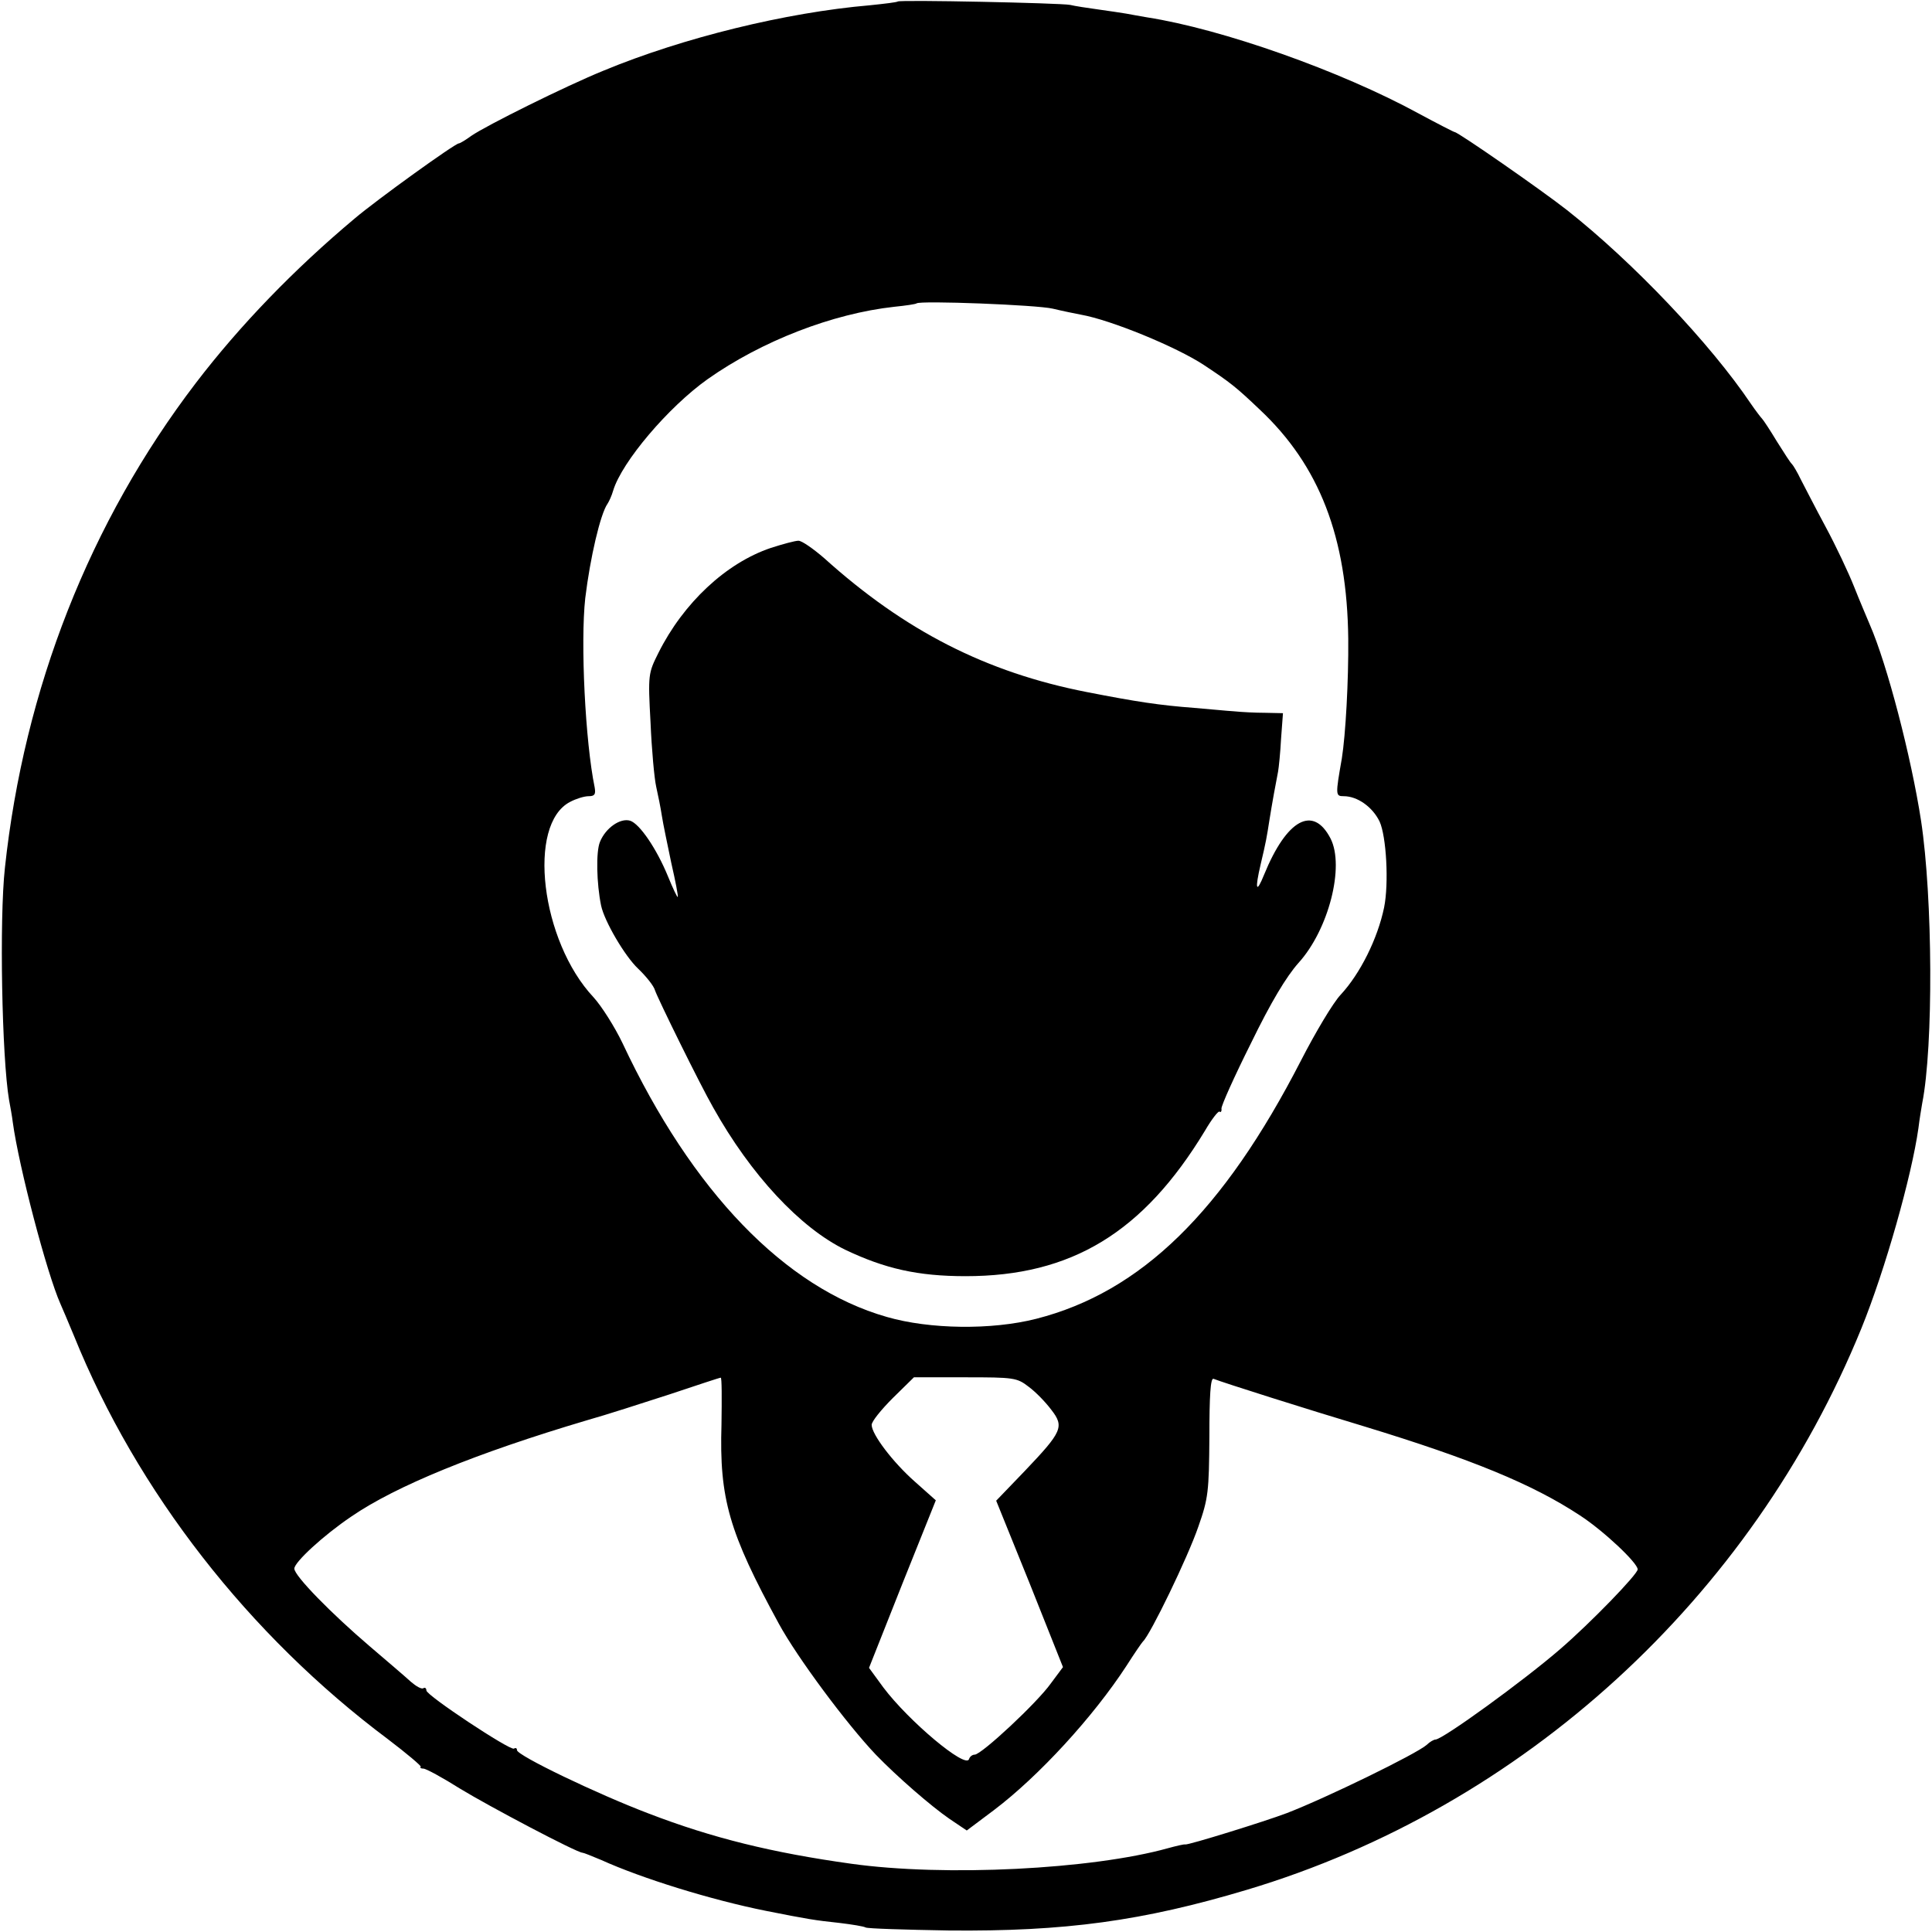
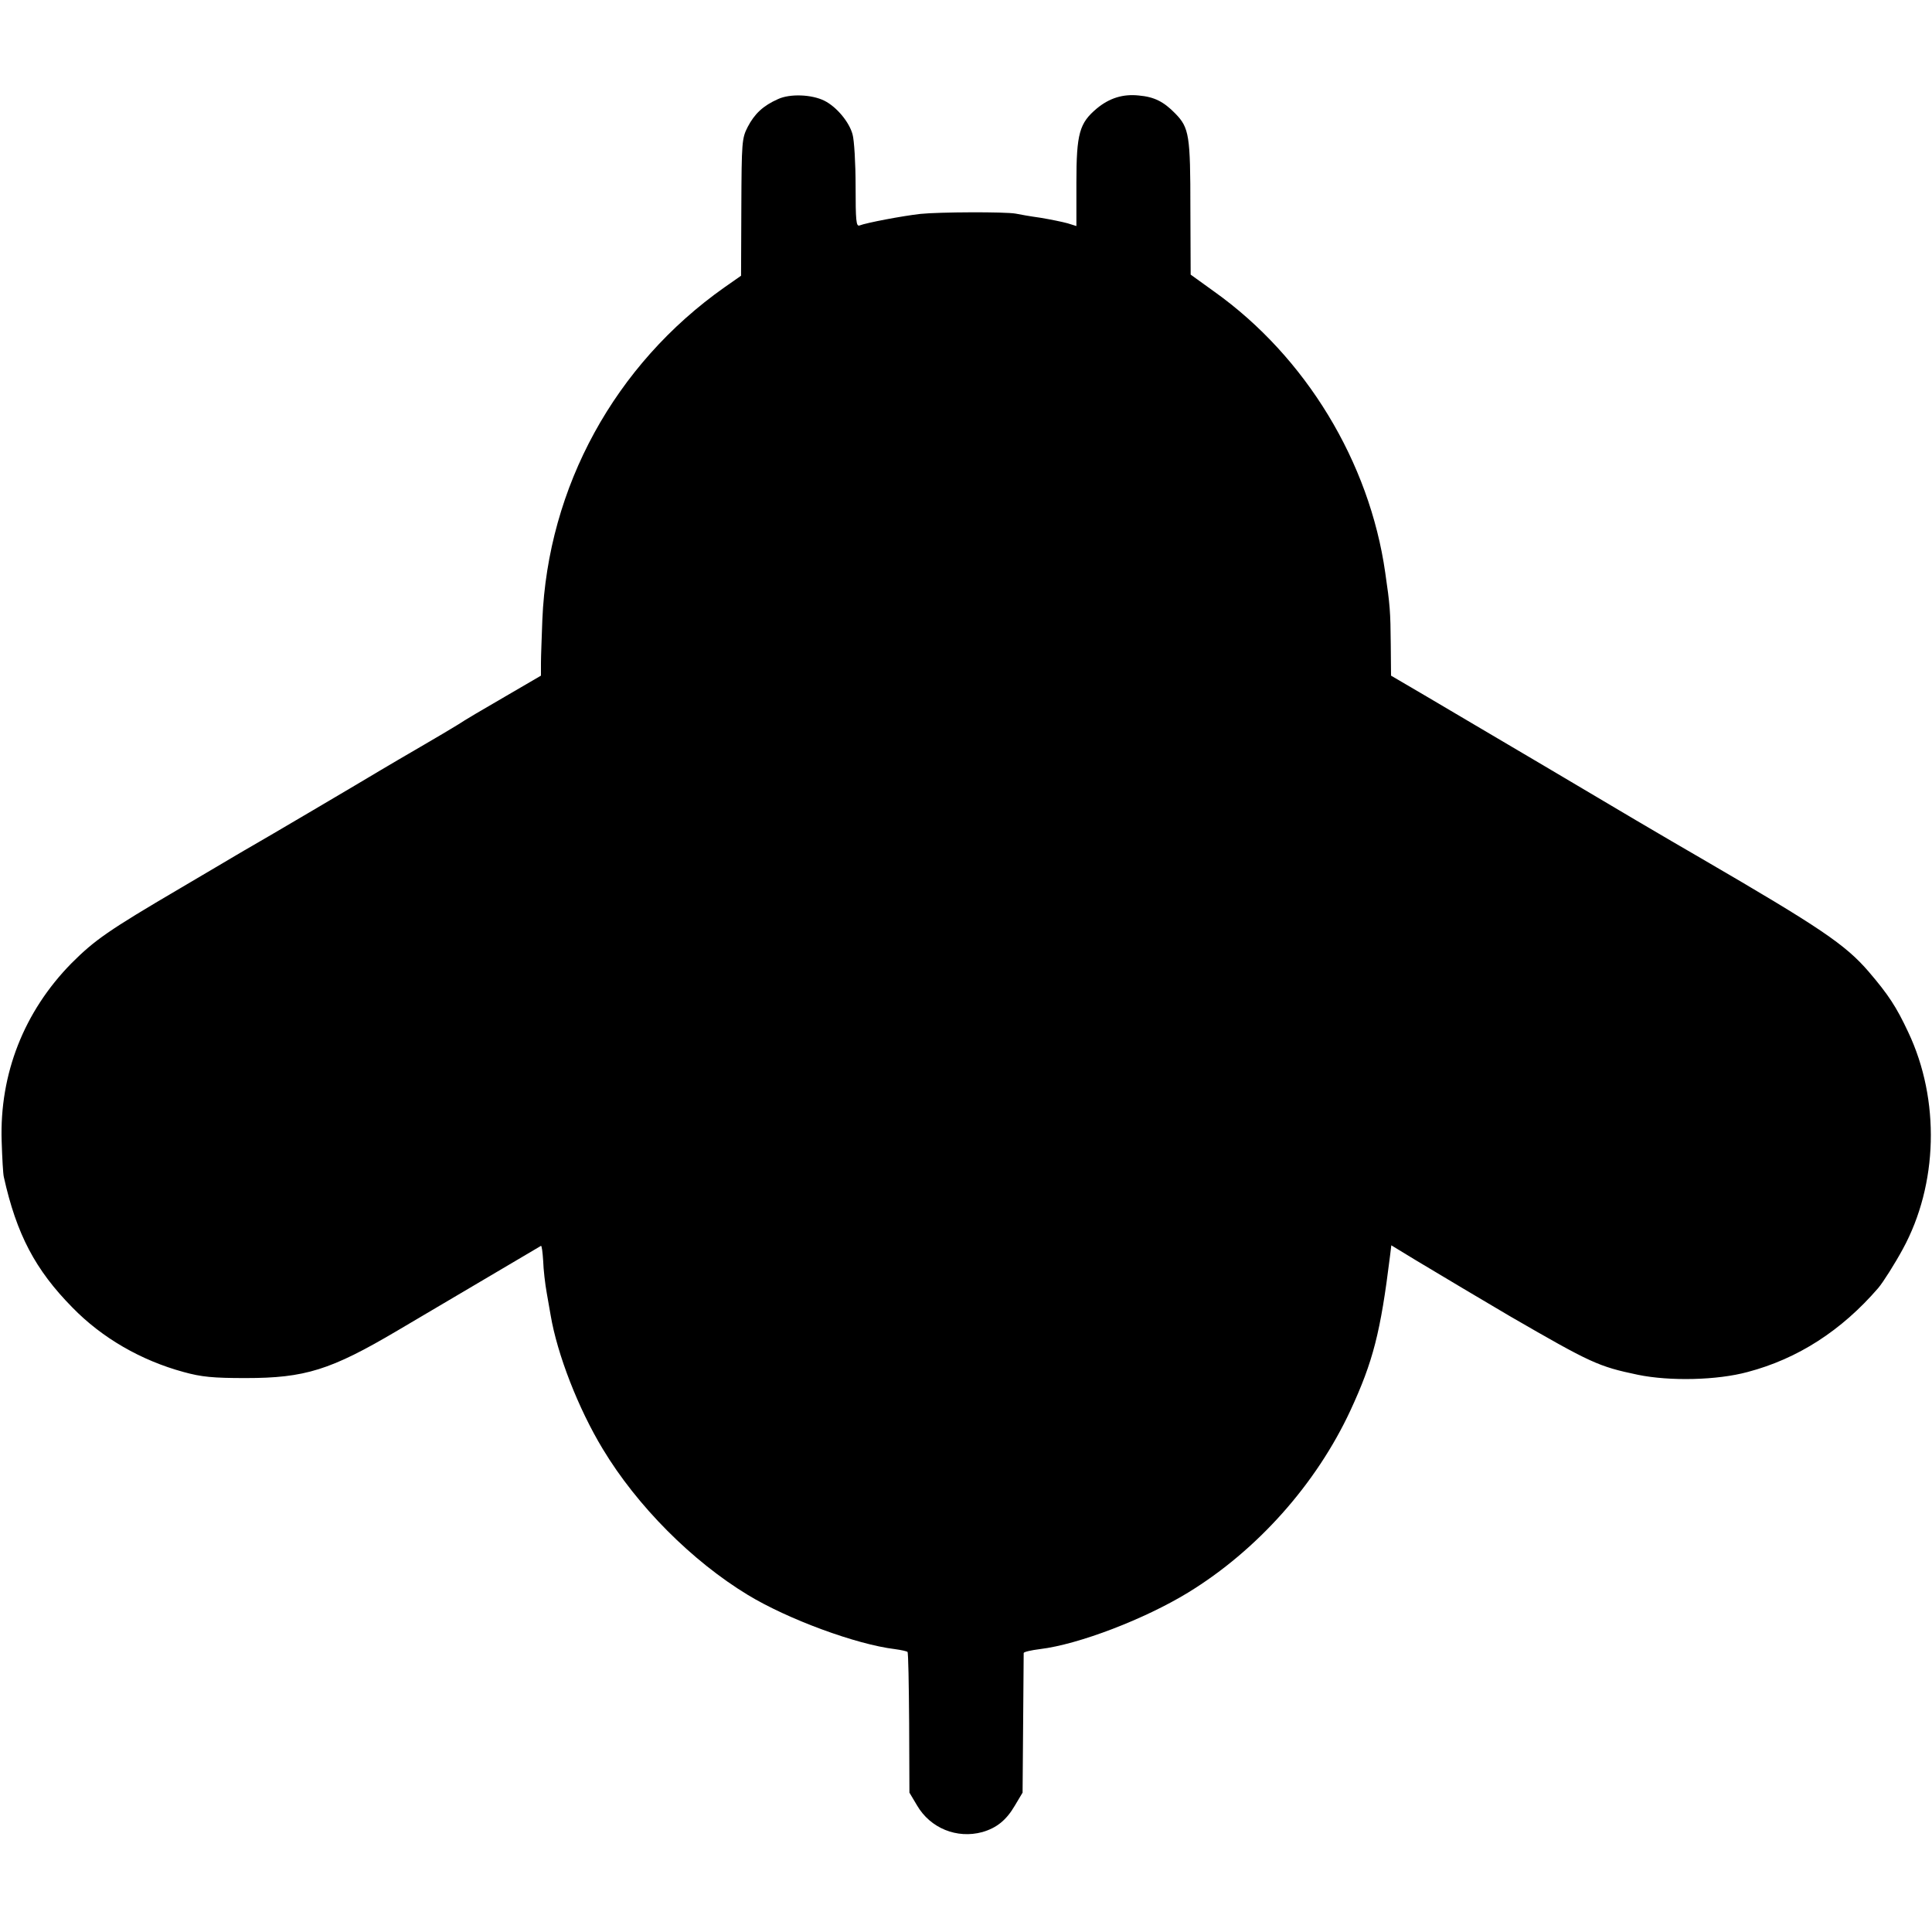
- <svg xmlns="http://www.w3.org/2000/svg" version="1.0" width="512pt" height="512pt" viewBox="0 0 512 512" preserveAspectRatio="xMidYMid meet">
-   <g transform="translate(0,512) scale(0.1,-0.1)" fill="#000000" stroke="none">
-     <path d="M2379 5116 c-2 -2 -35 -6 -74 -10 -222 -19 -495 -86 -705 -173 -101 -41 -312 -146 -351 -173 -15 -11 -30 -20 -33 -20 -10 0 -217 -149 -276 -199 -161 -135 -304 -283 -421 -436 -281 -368 -455 -810 -506 -1285 -15 -136 -8 -503 11 -615 3 -16 8 -43 10 -60 16 -117 90 -399 126 -480 5 -11 21 -49 36 -85 167 -413 463 -793 832 -1069 50 -38 89 -71 87 -73 -3 -3 1 -5 7 -5 7 0 51 -24 97 -53 77 -47 310 -170 325 -170 3 0 25 -9 49 -19 108 -49 292 -106 437 -135 111 -22 129 -25 195 -32 33 -4 64 -9 69 -12 5 -3 104 -6 220 -8 308 -3 514 25 791 108 731 219 1337 773 1628 1488 63 155 133 403 151 530 3 25 8 54 10 66 30 151 28 545 -3 749 -26 169 -90 415 -136 520 -7 17 -26 61 -41 99 -15 38 -49 110 -76 160 -27 50 -56 107 -66 126 -9 19 -20 37 -23 40 -4 3 -21 30 -40 60 -18 30 -36 57 -39 60 -3 3 -17 21 -30 40 -107 159 -312 375 -487 513 -66 52 -289 207 -298 207 -2 0 -45 22 -95 49 -207 113 -521 224 -720 255 -19 3 -44 8 -56 10 -12 2 -45 7 -74 11 -29 4 -62 9 -74 12 -24 5 -452 14 -457 9z m411 -814 c25 -6 59 -13 75 -16 79 -14 252 -85 325 -133 71 -47 86 -59 148 -118 159 -149 232 -339 235 -608 1 -111 -7 -254 -17 -317 -17 -97 -17 -100 5 -100 36 0 76 -28 95 -67 18 -39 25 -164 12 -228 -17 -82 -63 -175 -115 -231 -20 -21 -67 -100 -105 -174 -206 -401 -424 -614 -702 -685 -118 -30 -282 -28 -396 5 -270 77 -516 333 -700 725 -21 44 -56 99 -77 122 -140 149 -177 459 -62 518 15 8 37 15 49 15 16 0 19 5 16 23 -25 121 -38 384 -25 502 13 107 40 223 59 250 4 6 11 21 15 35 23 76 146 221 250 295 143 101 331 174 495 192 30 3 57 7 59 9 9 8 320 -4 361 -14z m-878 -2957 c-6 -197 20 -286 152 -528 49 -90 180 -266 257 -347 57 -59 147 -137 195 -170 l46 -31 72 54 c119 90 263 247 351 382 21 33 41 62 44 65 19 17 119 223 147 305 26 74 28 92 29 238 0 109 3 156 11 153 28 -11 246 -80 399 -126 285 -87 446 -153 572 -236 63 -41 153 -126 153 -143 0 -13 -125 -142 -205 -211 -97 -84 -312 -240 -331 -240 -4 0 -15 -6 -23 -14 -27 -24 -267 -141 -371 -181 -58 -22 -261 -85 -269 -83 -3 1 -24 -4 -46 -10 -201 -56 -591 -76 -840 -41 -208 29 -367 68 -536 133 -137 52 -349 154 -349 168 0 5 -3 7 -8 4 -10 -6 -232 141 -232 154 0 6 -4 9 -8 6 -5 -3 -19 5 -33 17 -13 12 -62 54 -109 94 -102 87 -200 187 -200 206 0 17 77 88 151 138 118 81 331 168 624 255 50 14 149 46 220 69 72 24 132 44 135 44 3 1 3 -55 2 -124z m814 100 c19 -14 45 -41 60 -61 35 -45 29 -58 -70 -162 l-76 -79 89 -220 88 -221 -32 -43 c-36 -51 -184 -189 -202 -189 -6 0 -13 -5 -15 -12 -9 -26 -160 101 -227 190 l-38 52 88 222 89 222 -55 49 c-59 52 -115 126 -115 151 0 9 25 40 56 71 l56 55 136 0 c129 0 137 -1 168 -25z" />
-     <path d="M2043 3668 c-119 -40 -232 -146 -298 -278 -27 -54 -28 -57 -21 -185 3 -71 10 -148 15 -170 5 -22 12 -57 15 -77 3 -20 15 -77 25 -125 11 -48 19 -89 17 -90 -1 -2 -13 23 -26 55 -30 73 -75 139 -100 147 -26 8 -65 -19 -80 -56 -11 -26 -9 -111 3 -169 9 -42 63 -134 98 -167 21 -20 42 -46 45 -58 8 -23 119 -249 154 -310 100 -179 231 -319 350 -377 105 -50 192 -70 319 -70 281 0 471 116 634 385 18 31 36 54 39 51 3 -3 6 1 5 8 -1 7 34 85 78 173 53 109 94 177 126 213 80 88 123 256 85 330 -46 89 -116 51 -176 -96 -21 -52 -25 -40 -9 28 14 59 16 71 23 116 7 44 17 99 23 129 2 11 6 50 8 88 l5 67 -47 1 c-27 0 -64 2 -83 4 -19 1 -67 6 -105 9 -92 7 -152 16 -285 42 -266 52 -482 162 -696 355 -29 25 -59 46 -68 46 -9 0 -42 -9 -73 -19z" />
-   </g>
+ <svg xmlns="http://www.w3.org/2000/svg" version="1" width="933.333" height="933.333" viewBox="0 0 700 700">
+   <path d="M281.9 35.9c-5.4 2.4-8.5 5.3-11 10.1-2.1 4.1-2.2 5.4-2.3 29.1l-.1 24.8-6 4.2c-39.7 28-64 72.3-66 120.5-.2 6-.5 13-.5 15.5v4.7l-13.2 7.7c-7.3 4.2-14.9 8.7-16.8 10-1.9 1.2-8 4.8-13.5 8s-12 7-14.5 8.5c-6.8 4.1-43.1 25.5-46.5 27.4-1.6.9-4.3 2.5-6 3.5-1.6 1-10.9 6.4-20.5 12.1-25.7 15.1-30.7 18.6-39.1 27C8.7 366.5-.2 389.1.6 413.5c.2 6 .5 11.9.8 13 4.6 20.7 11.4 33.6 24.8 47.2 10.8 11.1 24.9 19.2 40.3 23.4 6.5 1.8 10.7 2.2 22.5 2.2 21.5 0 30.8-2.9 55-17.2 12.5-7.4 51.2-30.2 52-30.7.3-.1.6 2.3.8 5.4.1 3.2.7 8.4 1.3 11.7.6 3.3 1.2 6.9 1.4 8 2.4 14.2 10 33.8 18.9 48.5 12.4 20.6 32.3 40.6 52.6 52.9 14.5 8.8 39.2 17.9 53.2 19.6 2.3.3 4.4.8 4.6 1 .3.2.5 11.8.6 25.7l.1 25.3 2.8 4.7c4.8 8.2 14.4 12.1 23.6 9.6 5.2-1.5 8.7-4.3 11.8-9.6l2.8-4.7.2-25c.1-13.8.2-25.3.2-25.6.1-.4 2.7-1 5.9-1.4 14.1-1.7 38-10.9 53.7-20.5 25-15.3 46.4-39.3 58.8-66 8.2-17.7 10.9-28.3 14.3-55.7l.5-4.1 8.7 5.3c8.3 5 27.3 16.3 34.3 20.4 29.4 17 32 18.2 46.3 21.2 11.6 2.4 28.8 2 39.8-1 18.2-4.8 34-15 47.3-30.4 1.8-2.1 6.2-9.1 8.9-14.1 12.8-23.4 13.6-54.1 2-78.6-4.3-9.2-7.2-13.6-14.3-21.9-8.5-9.9-17.6-16-60.9-41.2-12.3-7.1-31.3-18.3-56.7-33.4-16.5-9.7-35.7-21.1-42.7-25.2l-12.8-7.5-.1-11.2c-.1-12.2-.3-14.4-2-26.1-5.7-40.1-28.8-78.2-61.9-101.8l-8.6-6.2-.1-24c0-26.4-.4-29.2-5.5-34.4-4.2-4.3-7.6-6-13.2-6.5-5.7-.6-10.6.9-15.2 4.7-6.3 5.3-7.4 9-7.4 26.9v15.7l-3.2-1c-1.8-.5-6.2-1.4-9.8-2-3.6-.5-7.6-1.2-9-1.5-3.8-.7-27.7-.6-34.5.1-6.3.7-19.6 3.2-22.1 4.2-1.2.4-1.4-1.8-1.4-14.3 0-8.2-.5-16.6-1.1-18.7-1.2-4.5-5.8-10-10.2-12.2-4.6-2.3-12.5-2.6-16.8-.6z" />
</svg>
